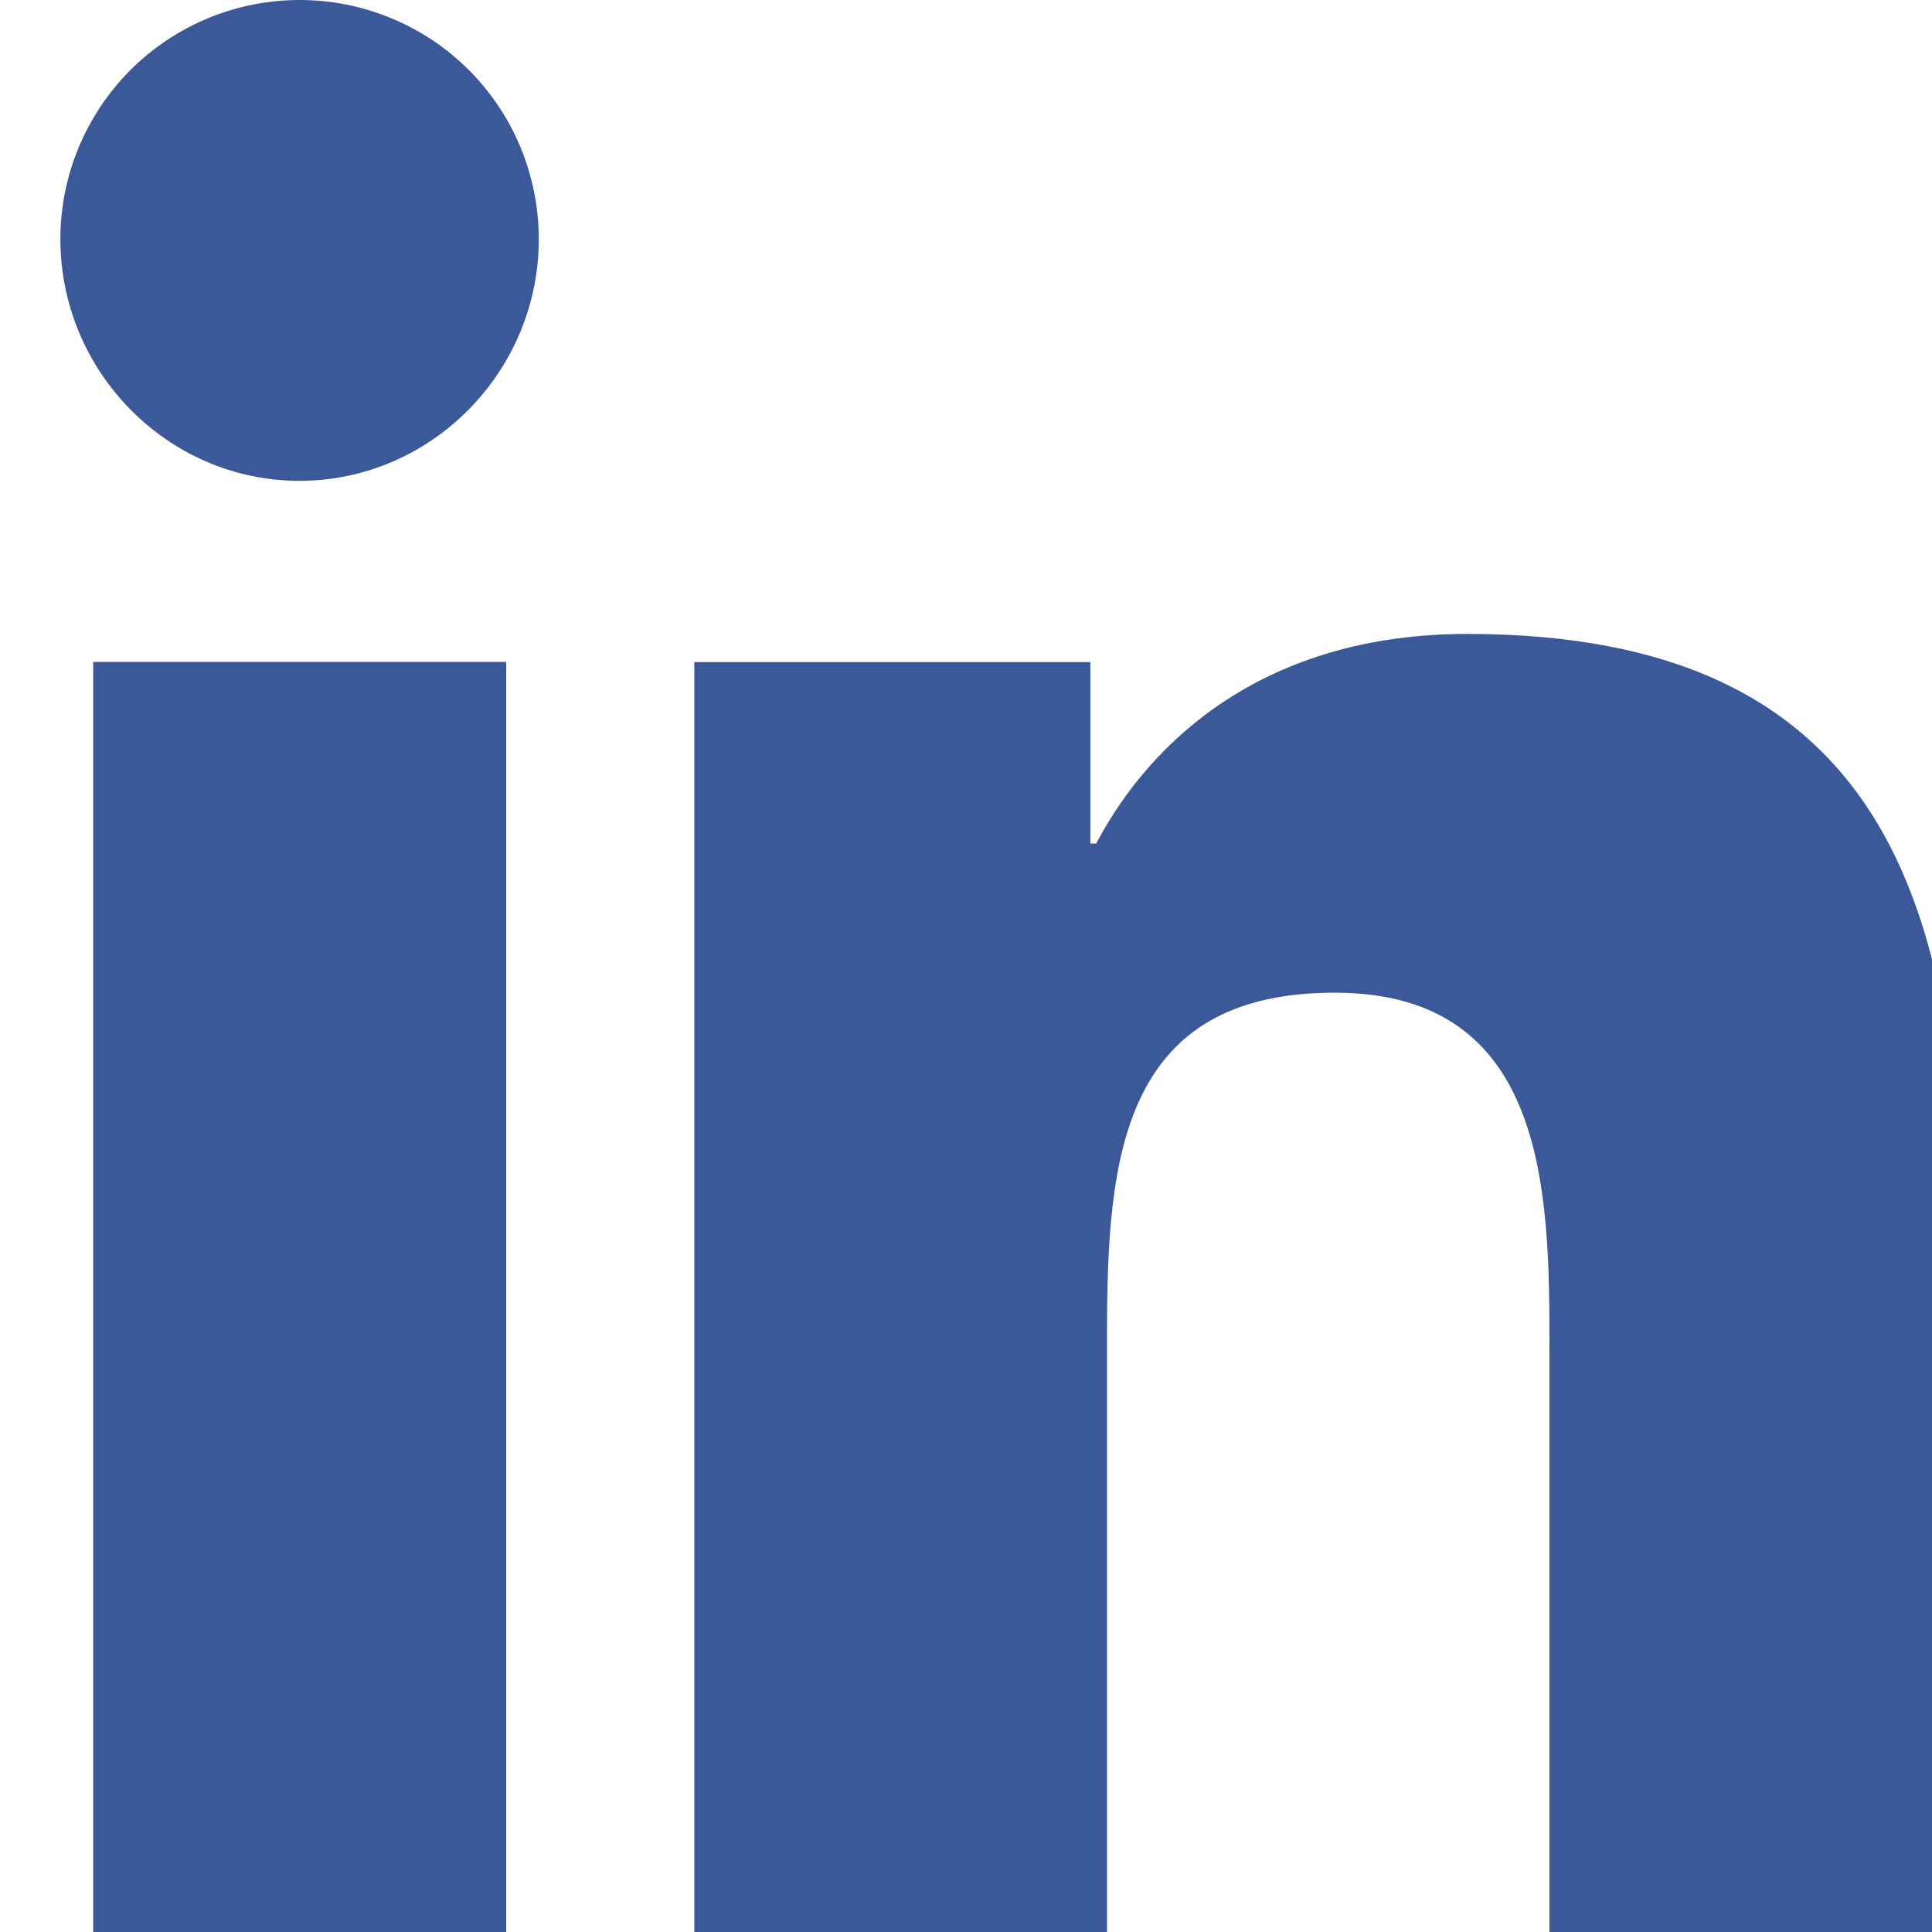
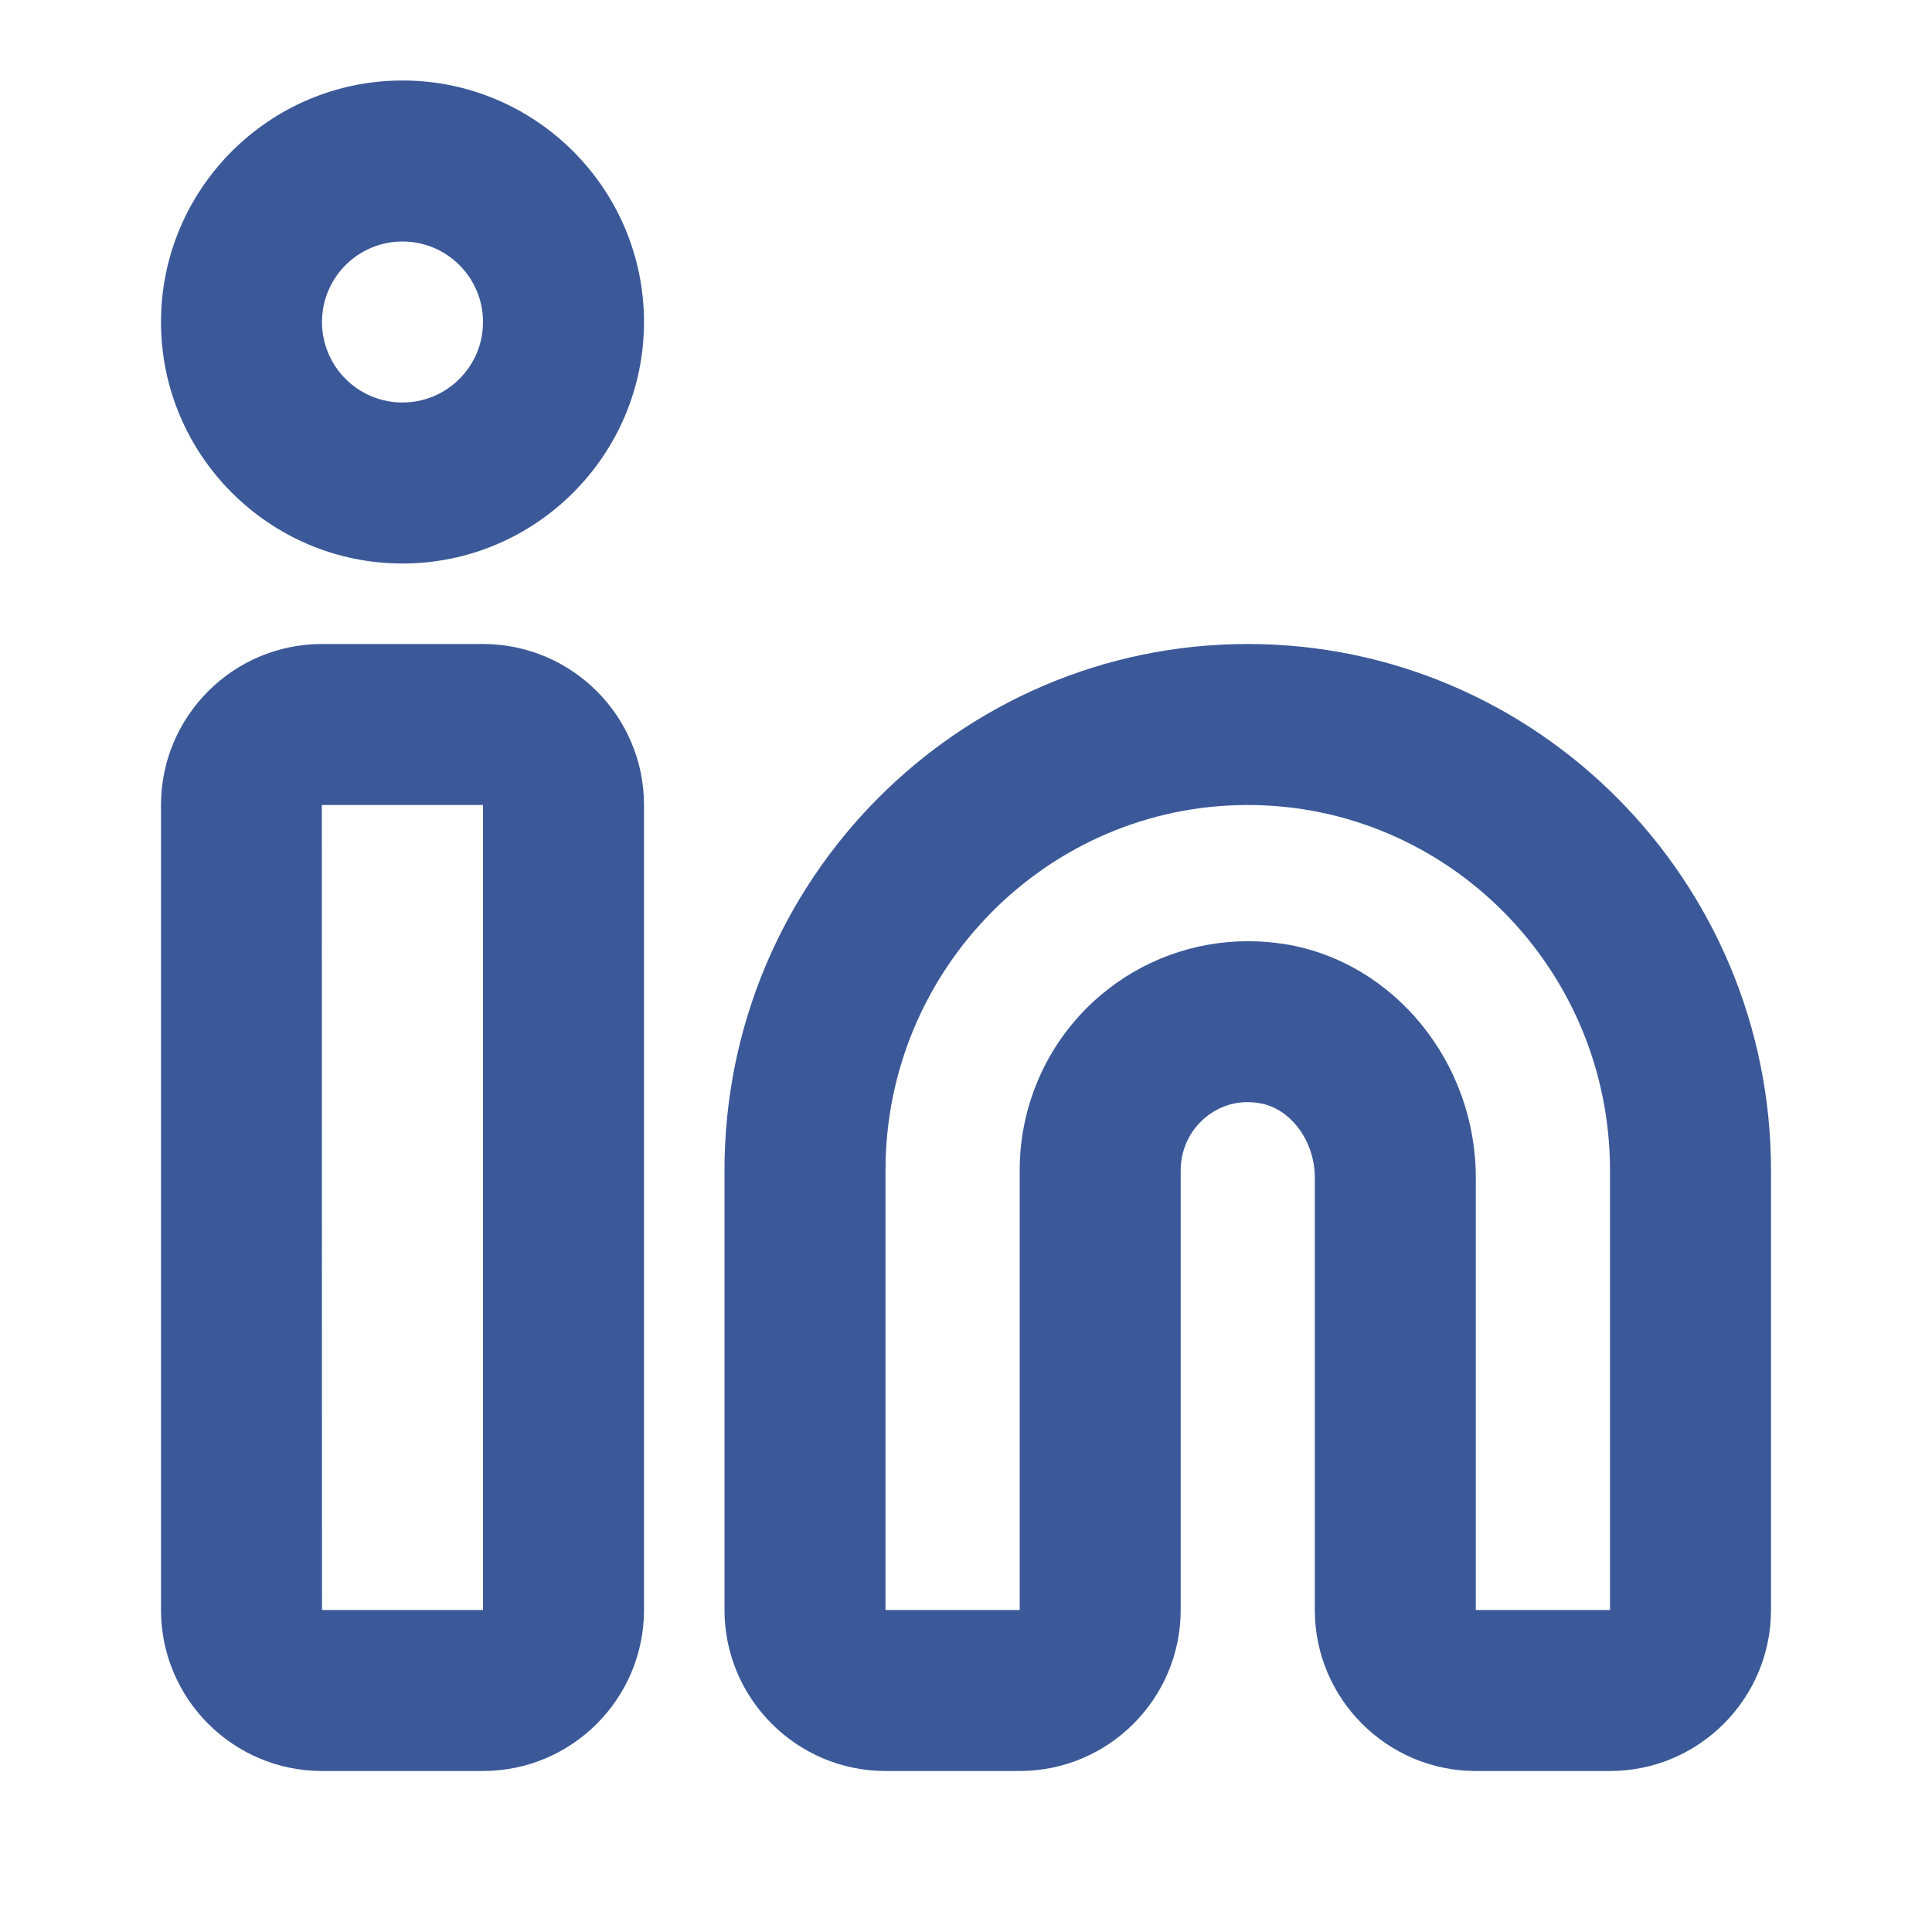
- <svg xmlns="http://www.w3.org/2000/svg" width="16" height="16" viewBox="0 0 16 16" fill="none">
-   <path style="fill:#3B5998;" d="M2.482 5.68127e-07C2.222 -0 1.964 0.051 1.724 0.15C1.484 0.25 1.265 0.395 1.081 0.579C0.897 0.763 0.751 0.982 0.651 1.222C0.551 1.462 0.5 1.72 0.5 1.98C0.5 3.075 1.387 3.982 2.48 3.982C3.574 3.982 4.462 3.075 4.462 1.982C4.462 1.721 4.411 1.464 4.312 1.223C4.213 0.983 4.067 0.764 3.883 0.58C3.699 0.396 3.481 0.25 3.24 0.151C3 0.051 2.742 4.93476e-07 2.482 5.68127e-07ZM12.151 5.25C10.487 5.25 9.535 6.12 9.078 6.986H9.03V5.483H5.75V16.5H9.168V11.047C9.168 9.61 9.276 8.221 11.054 8.221C12.807 8.221 12.832 9.86 12.832 11.137V16.5H16.25V10.449C16.25 7.488 15.613 5.25 12.151 5.25ZM0.772 5.482V16.5H4.192V5.482H0.772Z" fill="#1D1F30" />
+ <svg xmlns="http://www.w3.org/2000/svg" width="16" height="16" viewBox="0 0 24 24" fill="none">
+   <path fill-rule="evenodd" clip-rule="evenodd" d="M4 10H3.998L4 20H6V10H4ZM6 22H4C2.897 22 2 21.103 2 20V10C2 8.897 2.897 8 4 8H6C7.103 8 8 8.897 8 10V20C8 21.103 7.103 22 6 22ZM15.505 11.692C15.658 11.692 15.813 11.705 15.966 11.729C17.316 11.95 18.333 13.196 18.333 14.629V20H20V14.538C20 12.036 17.982 10 15.5 10C13.019 10 11 12.036 11 14.538V20H12.667V14.538C12.667 13.699 13.032 12.907 13.67 12.365C14.186 11.927 14.835 11.692 15.505 11.692ZM20 22H18.333C17.231 22 16.333 21.102 16.333 20V14.629C16.333 14.172 16.03 13.766 15.645 13.704C15.309 13.646 15.075 13.796 14.966 13.888C14.776 14.05 14.667 14.287 14.667 14.538V20C14.667 21.102 13.77 22 12.667 22H11C9.898 22 9 21.102 9 20V14.538C9 10.932 11.916 8 15.5 8C19.084 8 22 10.932 22 14.538V20C22 21.102 21.103 22 20 22ZM5 3C4.448 3 4 3.448 4 4C4 4.552 4.448 5 5 5C5.552 5 6 4.552 6 4C6 3.448 5.552 3 5 3ZM5 7C3.346 7 2 5.654 2 4C2 2.346 3.346 1 5 1C6.654 1 8 2.346 8 4C8 5.654 6.654 7 5 7Z" fill="#3B5998" />
</svg>
